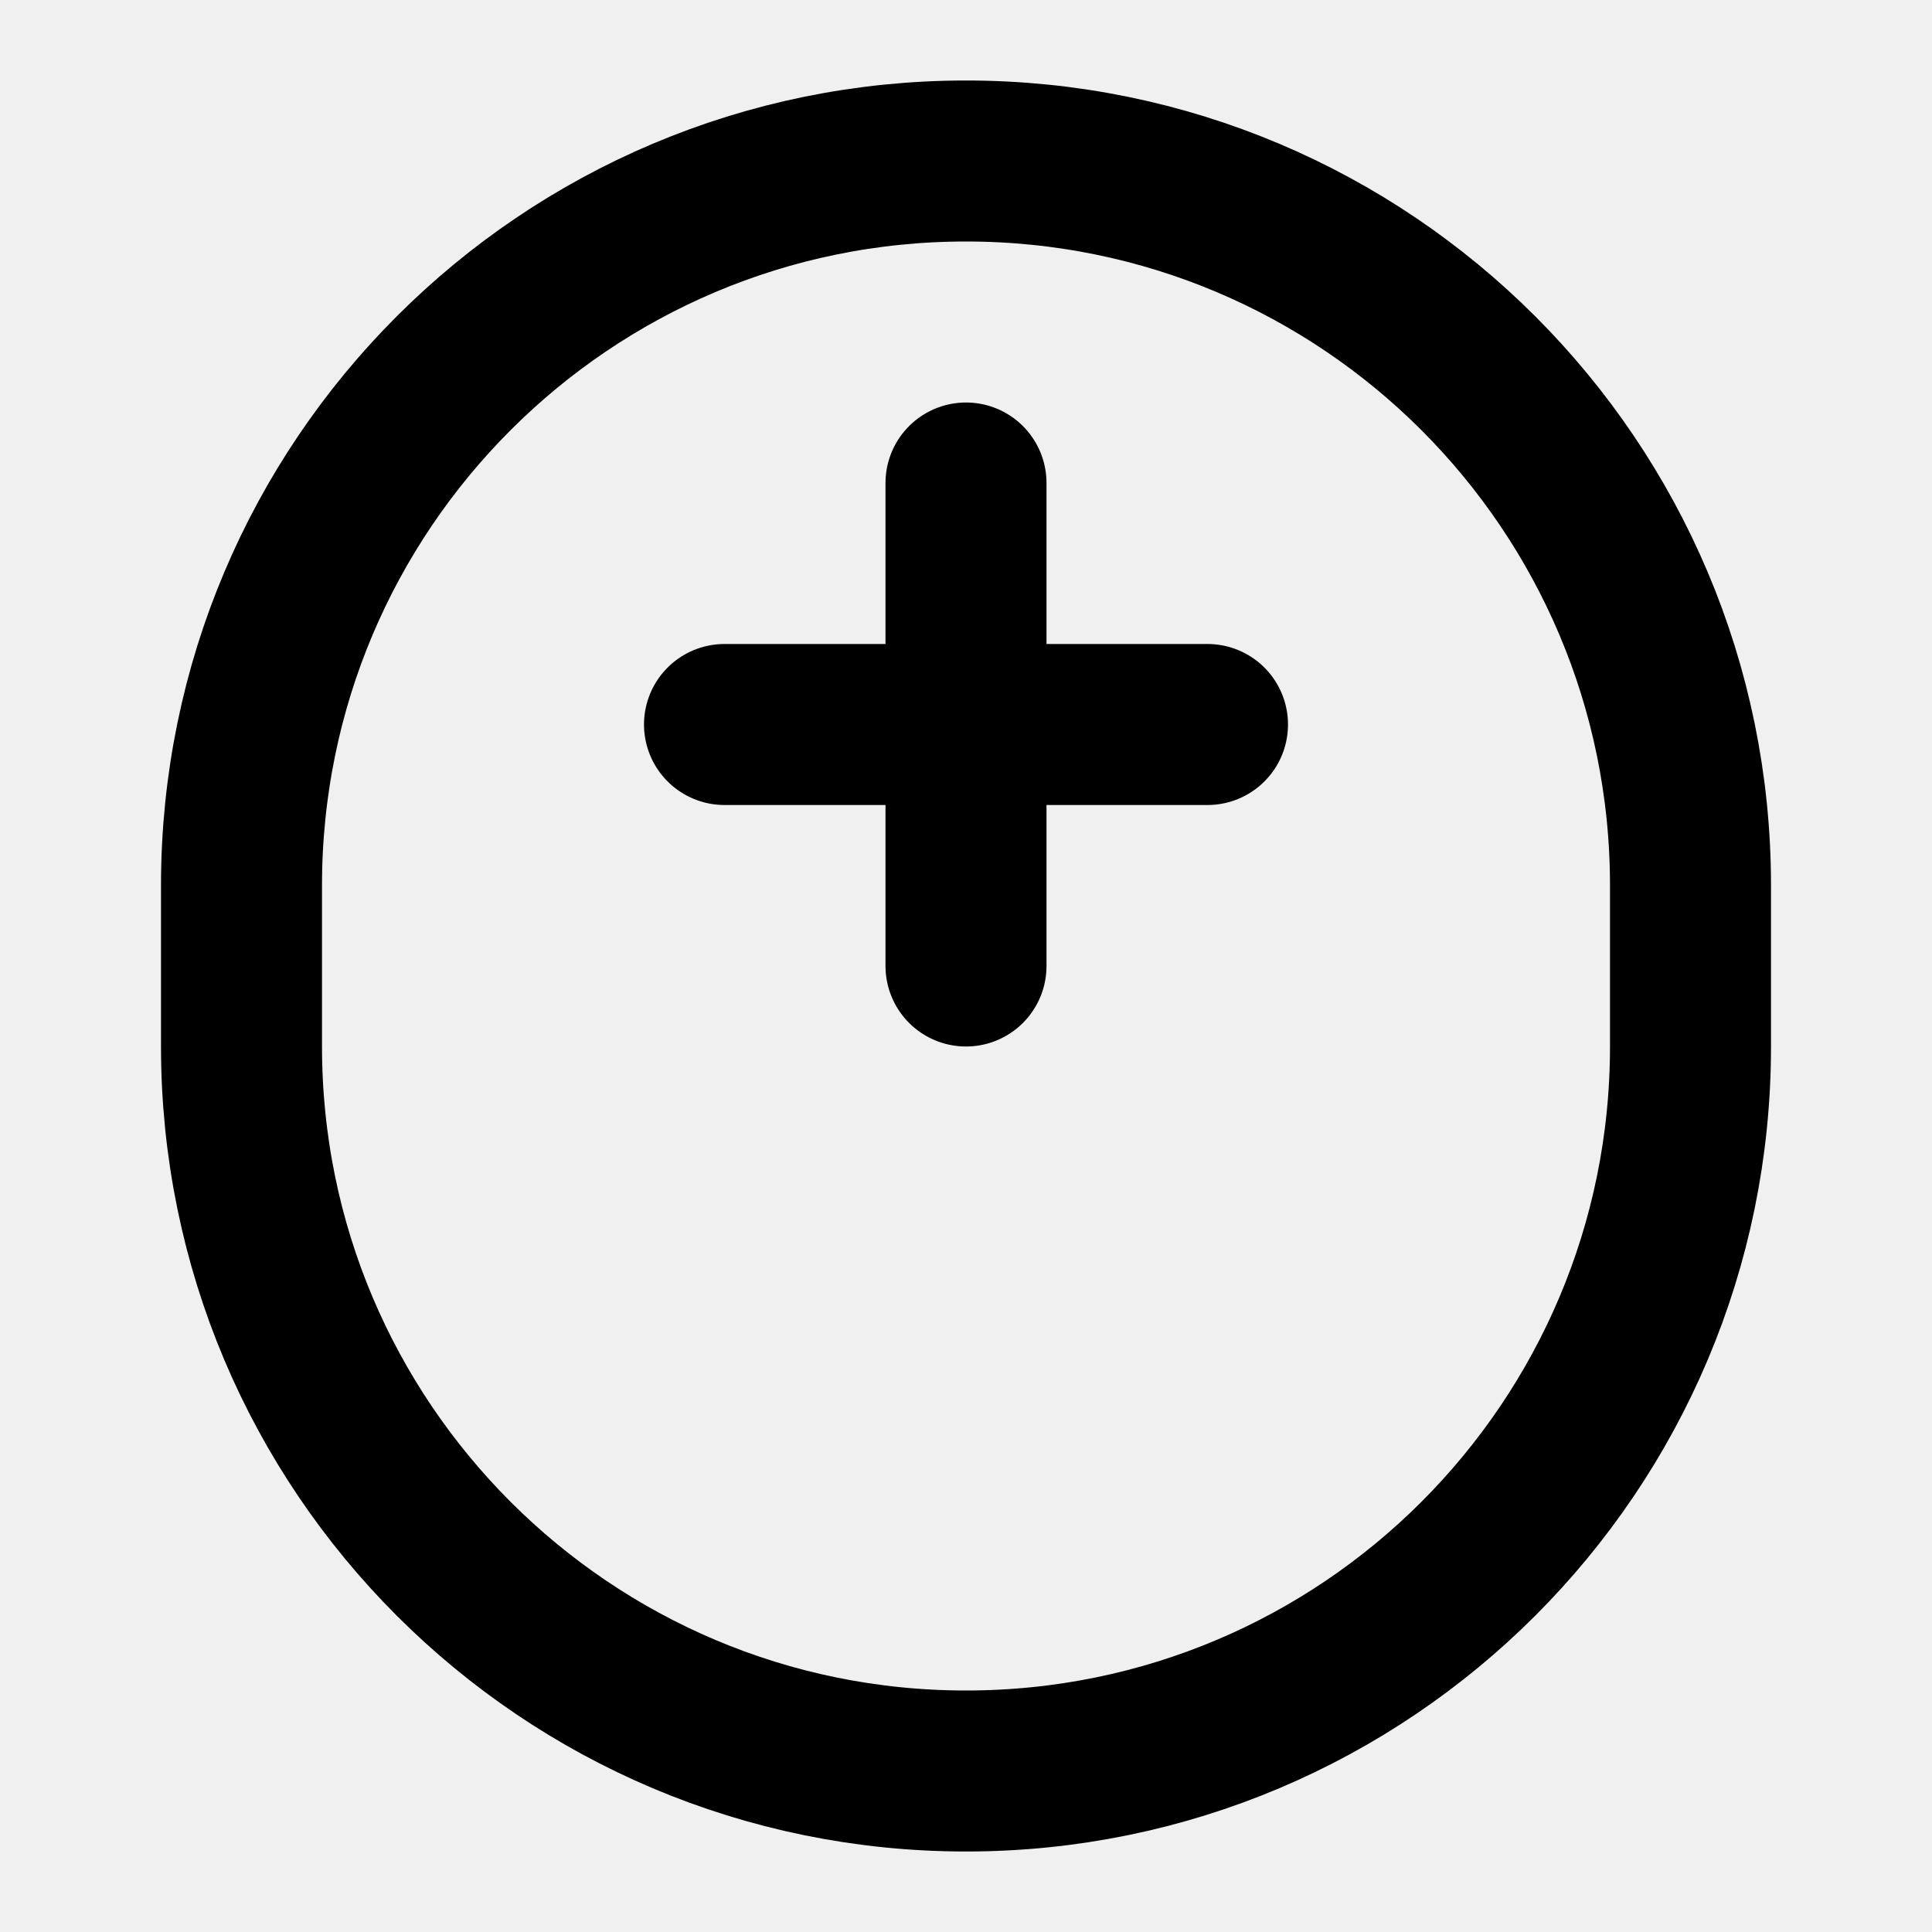
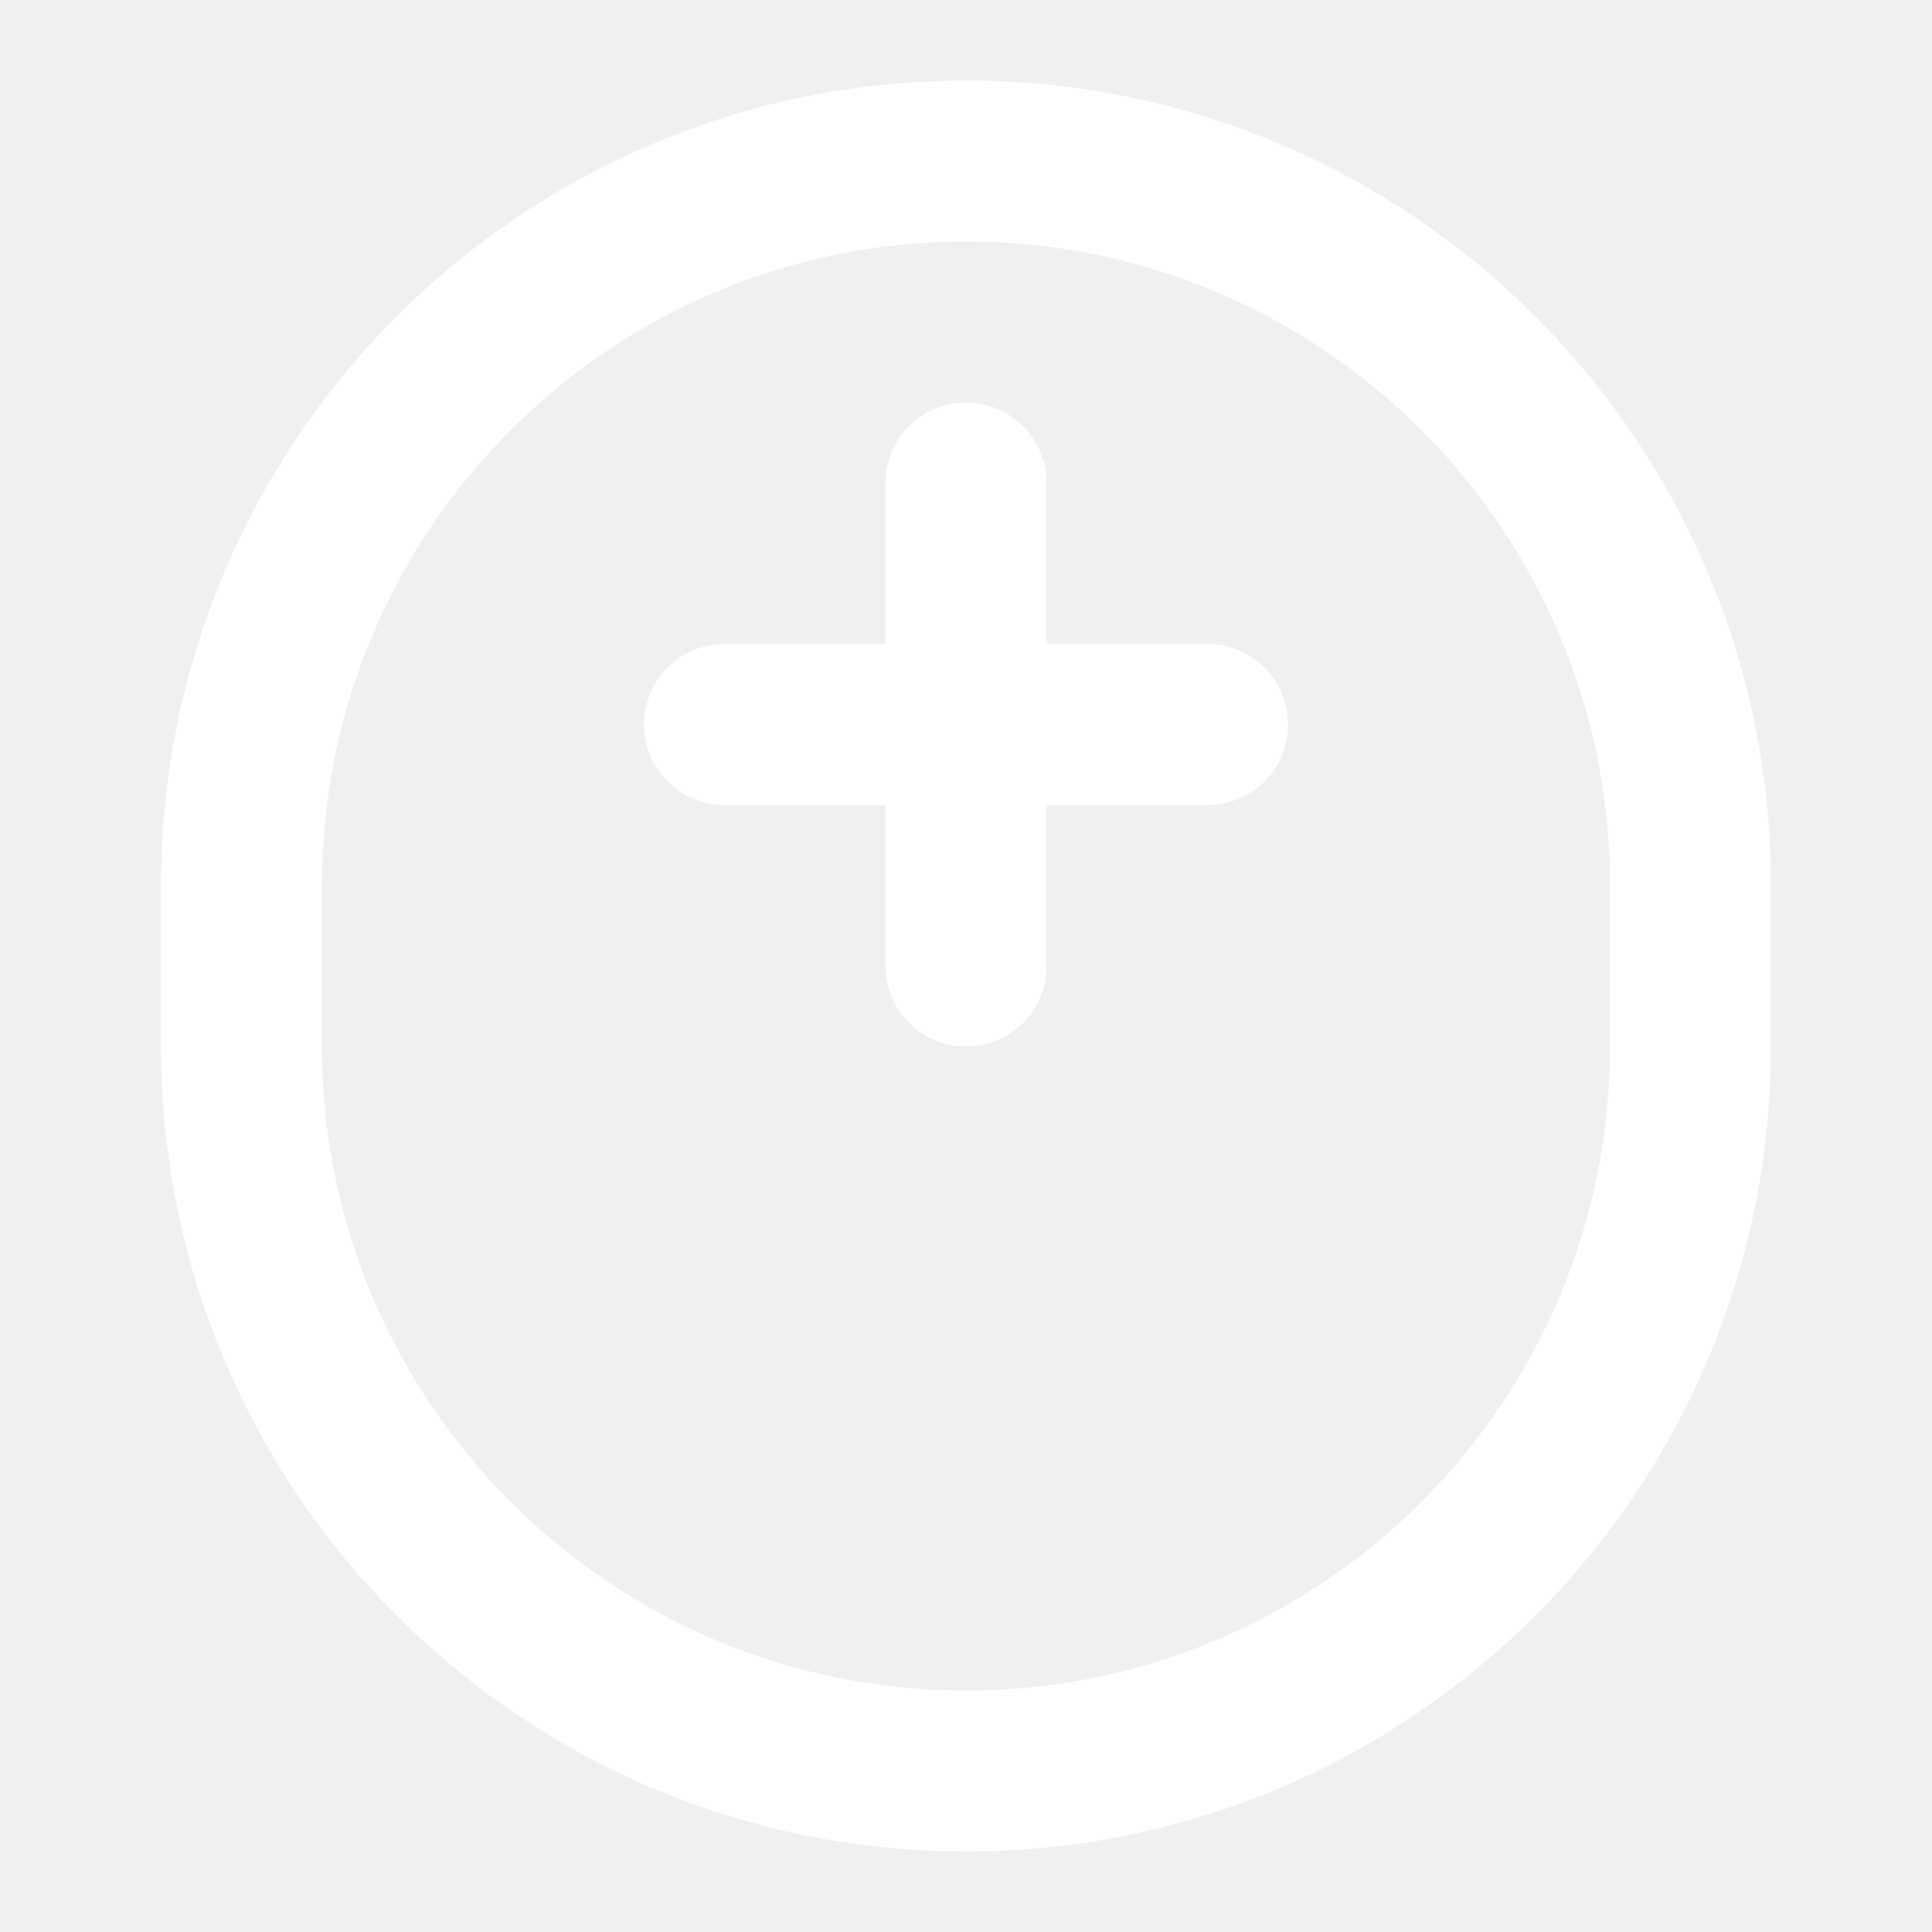
- <svg xmlns="http://www.w3.org/2000/svg" viewBox="0 0 24 24" fill="none" stroke="currentColor" stroke-width="2" stroke-linecap="round" stroke-linejoin="round" class="text-white">
+ <svg xmlns="http://www.w3.org/2000/svg" viewBox="0 0 24 24" fill="none" stroke="white" stroke-width="2" stroke-linecap="round" stroke-linejoin="round">
  <path d="M12 2a9 9 0 0 1 9 9v2a9 9 0 0 1-9 9 9 9 0 0 1-9-9v-2a9 9 0 0 1 9-9z" />
  <path d="M12 6v6" />
  <path d="M15 9h-6" />
</svg>
